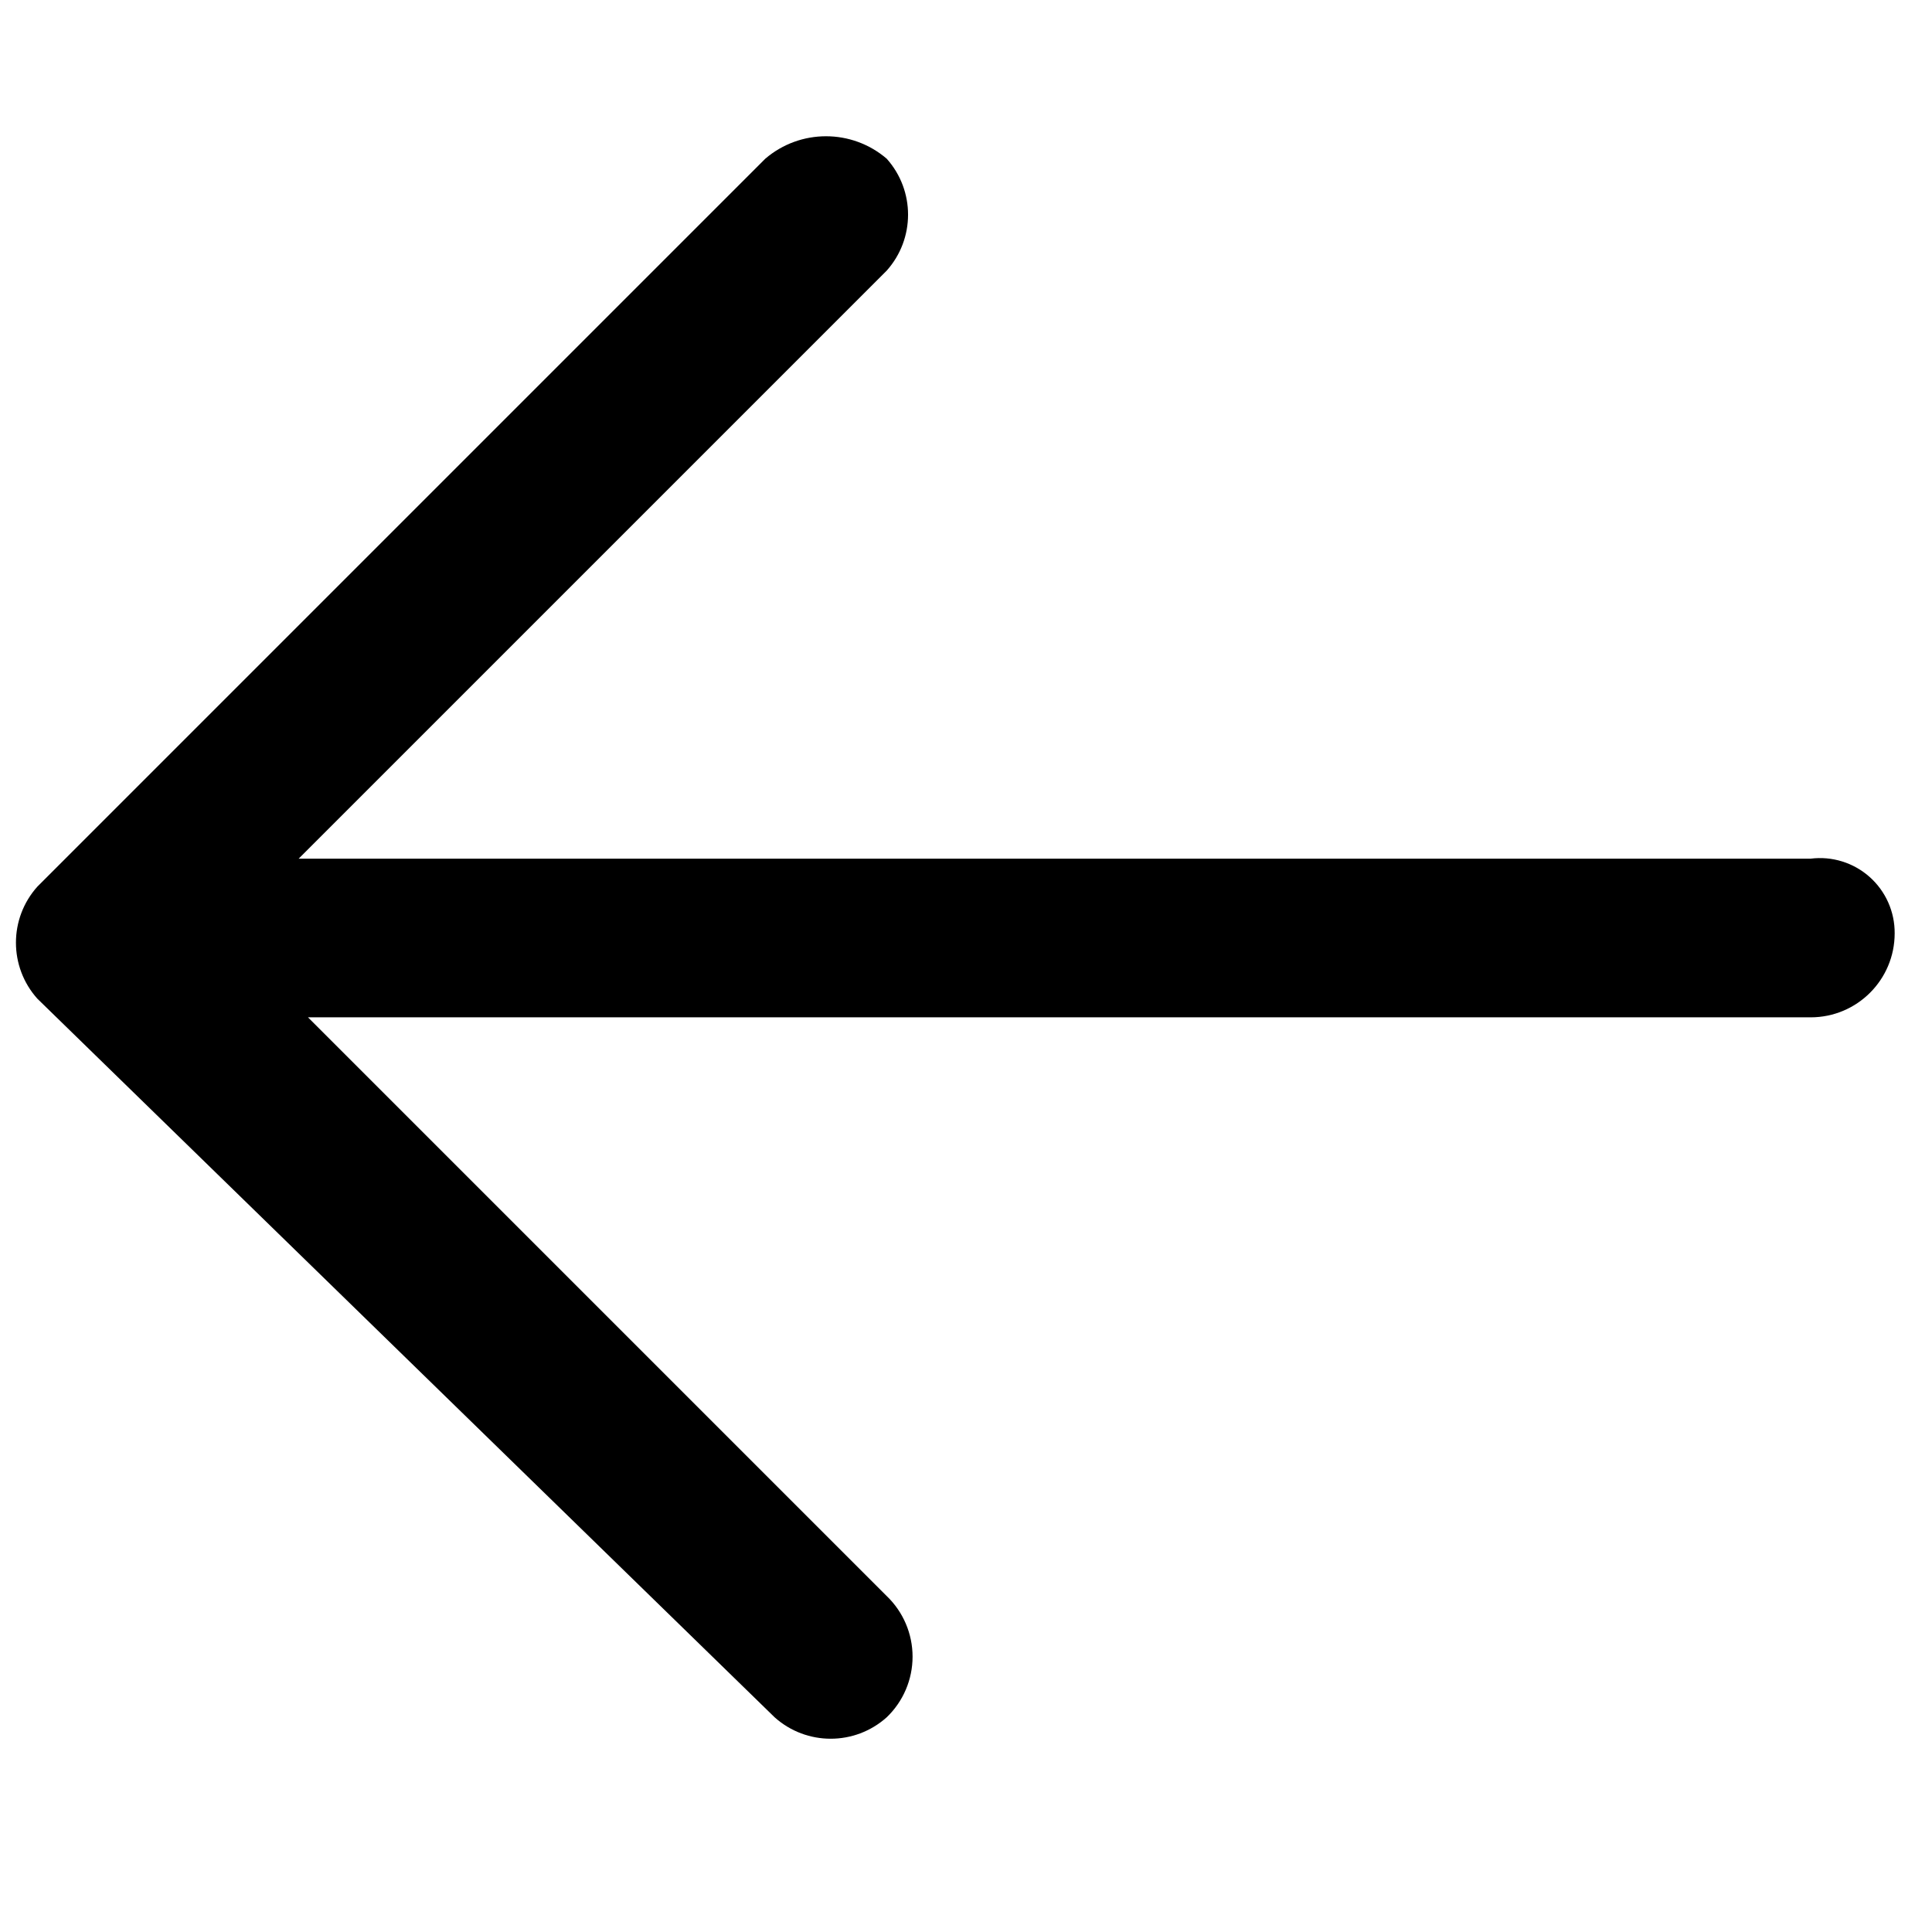
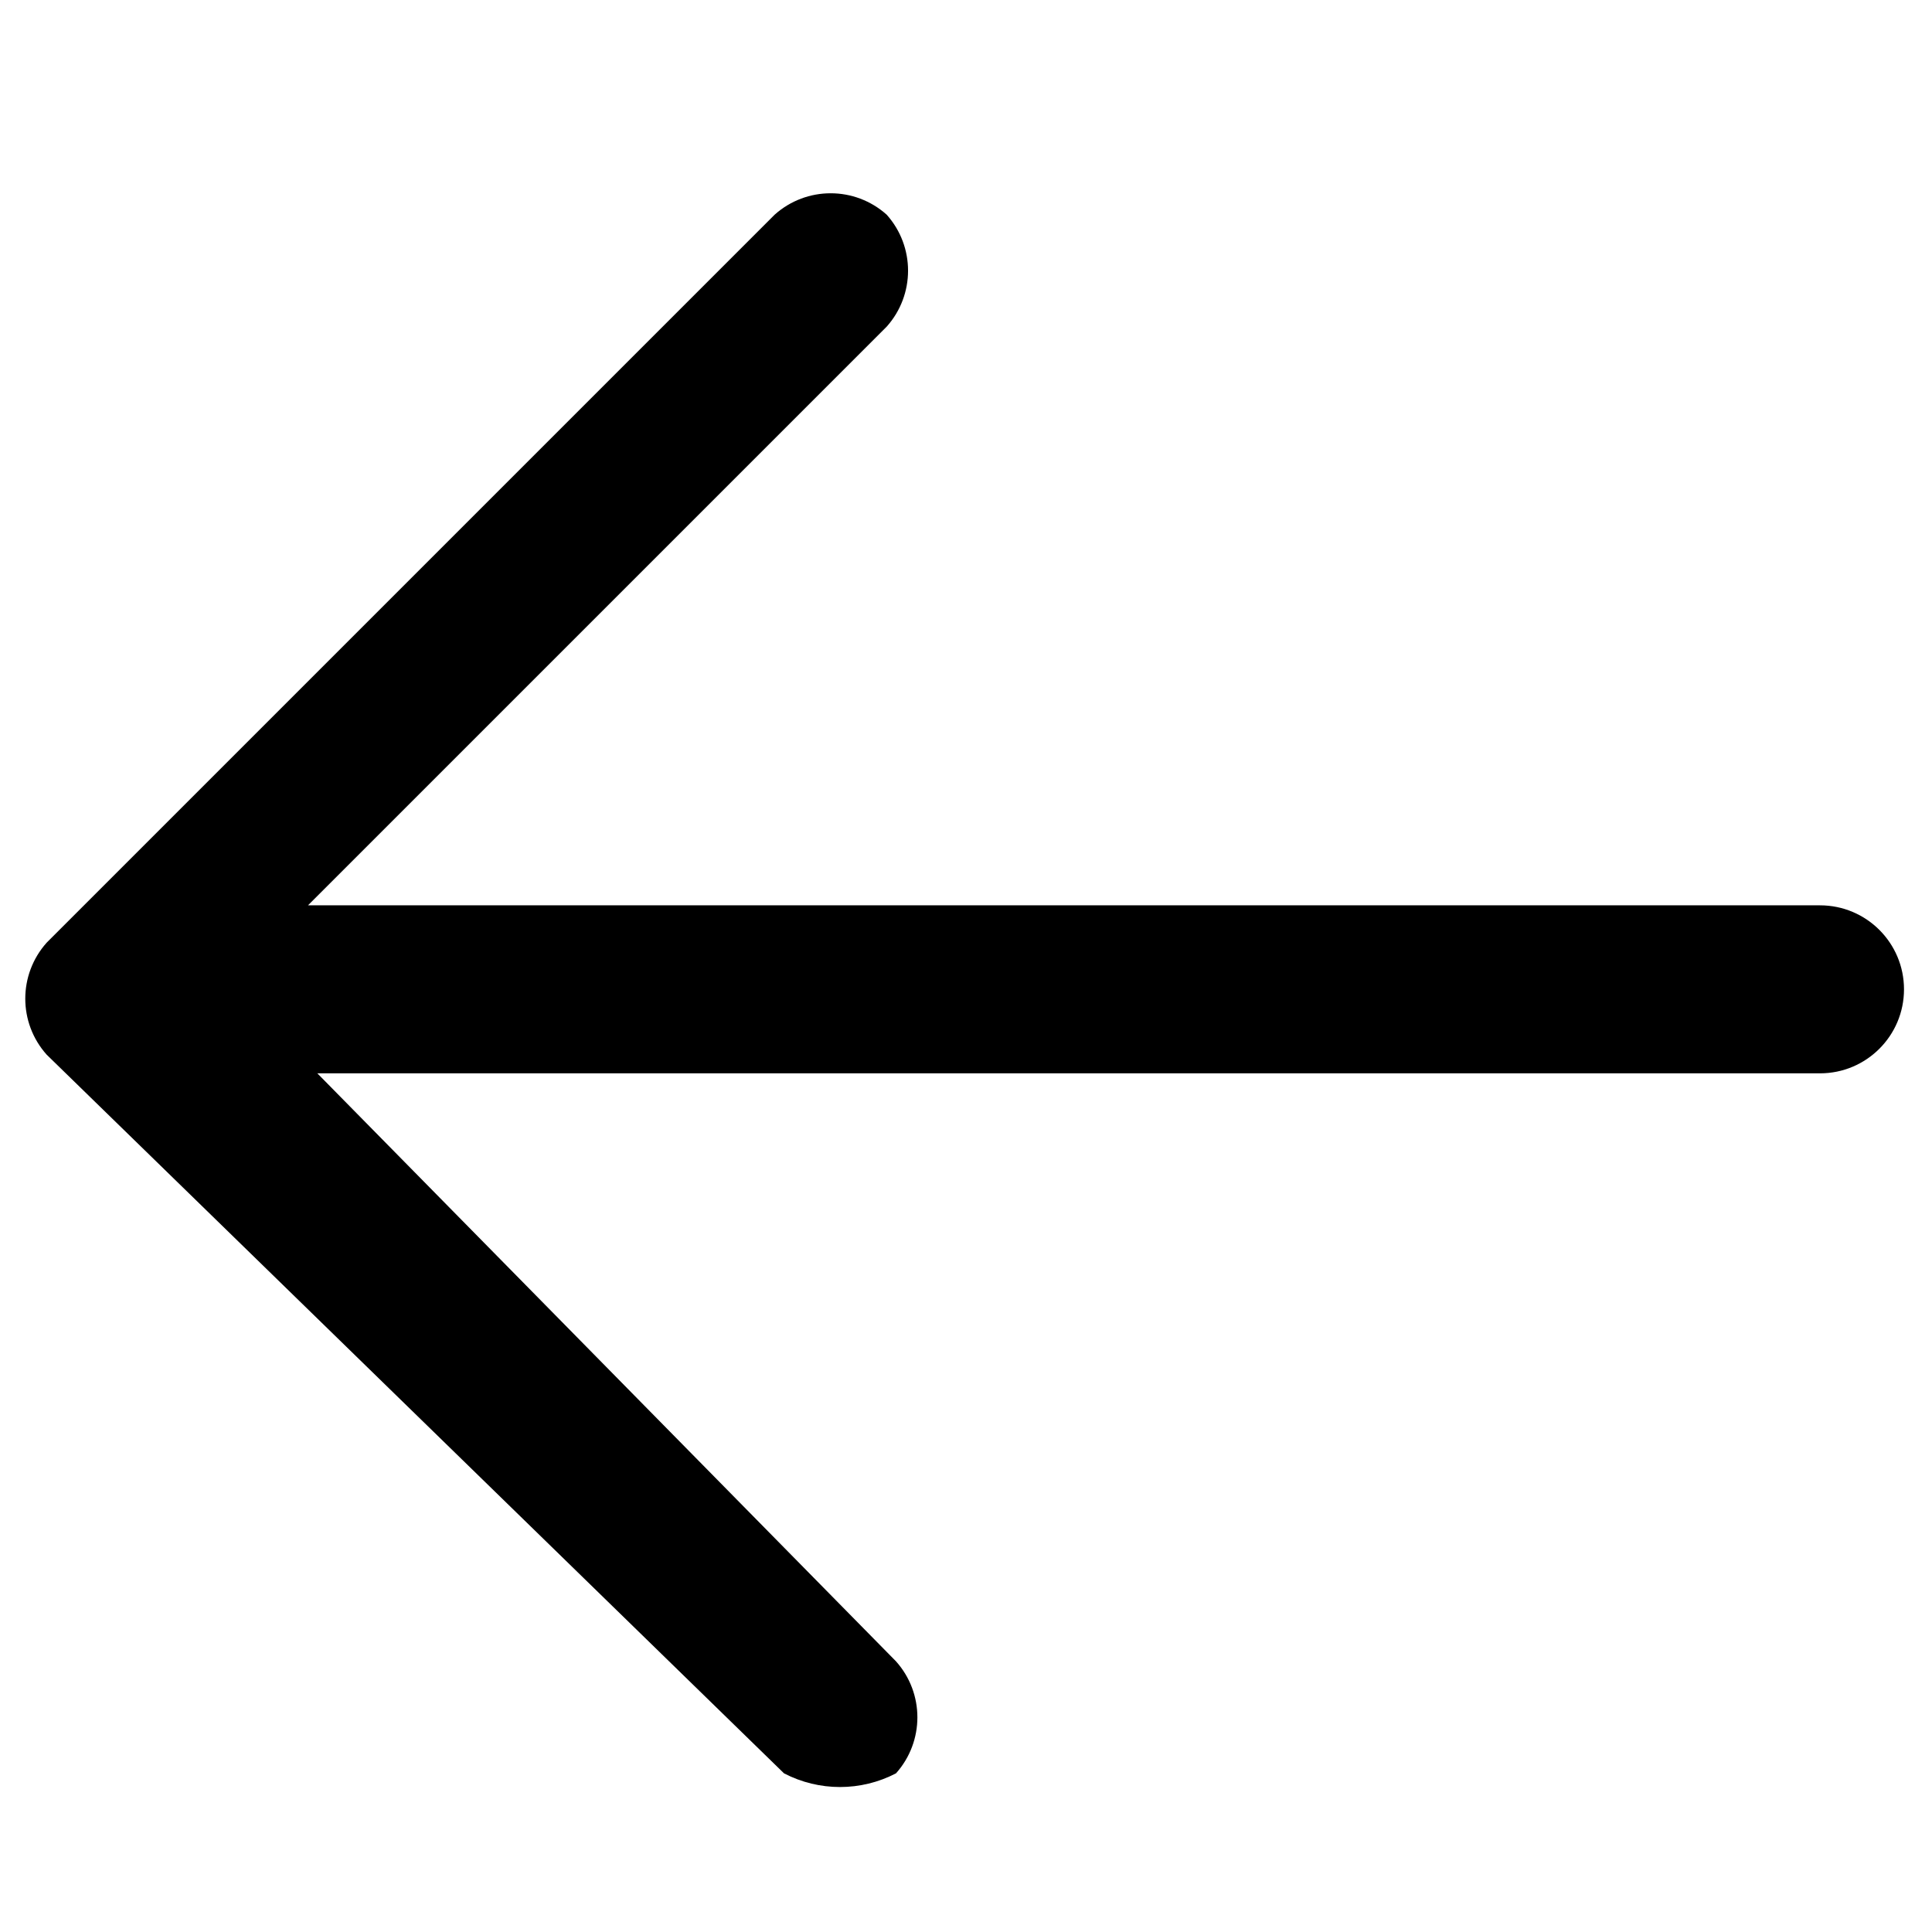
<svg xmlns="http://www.w3.org/2000/svg" viewBox="0 0 20.7 20.7">
-   <path d="M8.3,18.4a.9.9,0,0,0,1.2,0,.9.9,0,0,0,0-1.3L3.3,10.9H19.4a.9.9,0,0,0,.9-.9.8.8,0,0,0-.9-.8H3.2L9.5,2.9a.9.9,0,0,0,0-1.2,1,1,0,0,0-1.3,0L.4,9.5a.9.9,0,0,0,0,1.2Z" />
+   <path d="M8.4,19a1.3,1.3,0,0,0,1.2,0,.9.9,0,0,0,0-1.2L3.4,11.5H19.5a.9.9,0,1,0,0-1.8H3.3L9.5,3.5a.9.9,0,0,0,0-1.2.9.9,0,0,0-1.2,0L.5,10.1a.9.9,0,0,0,0,1.2Z" />
</svg>
